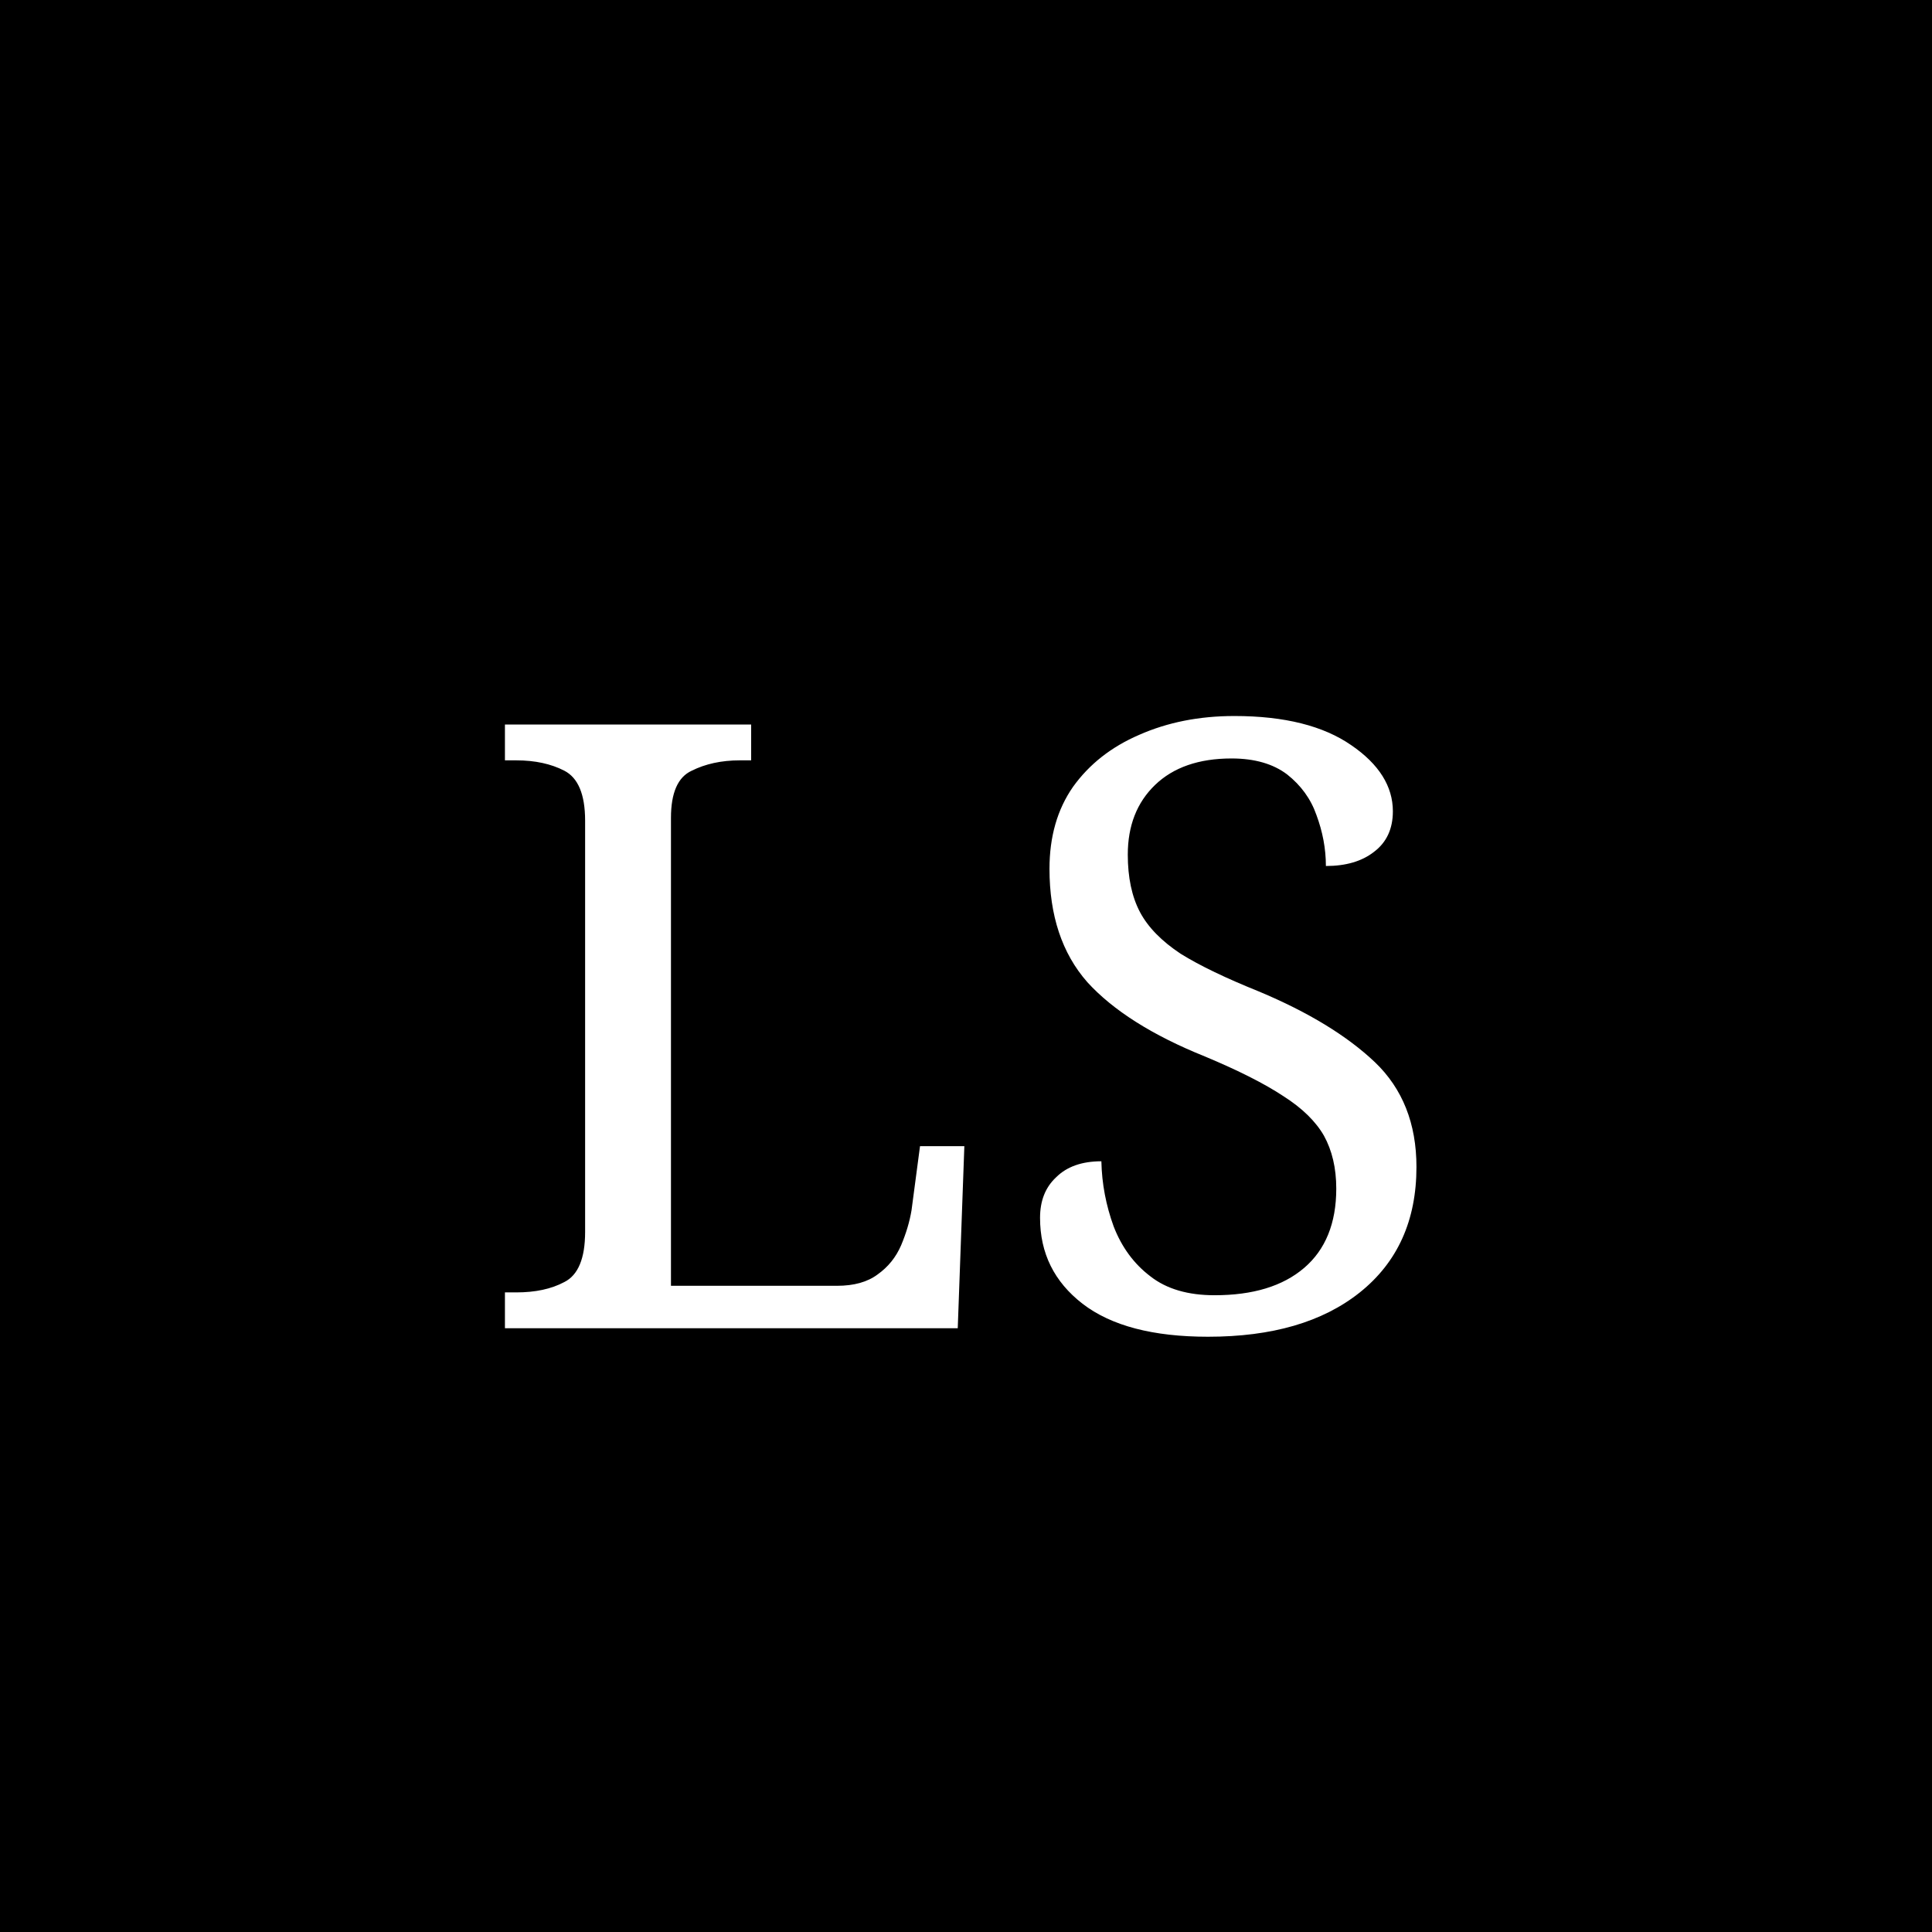
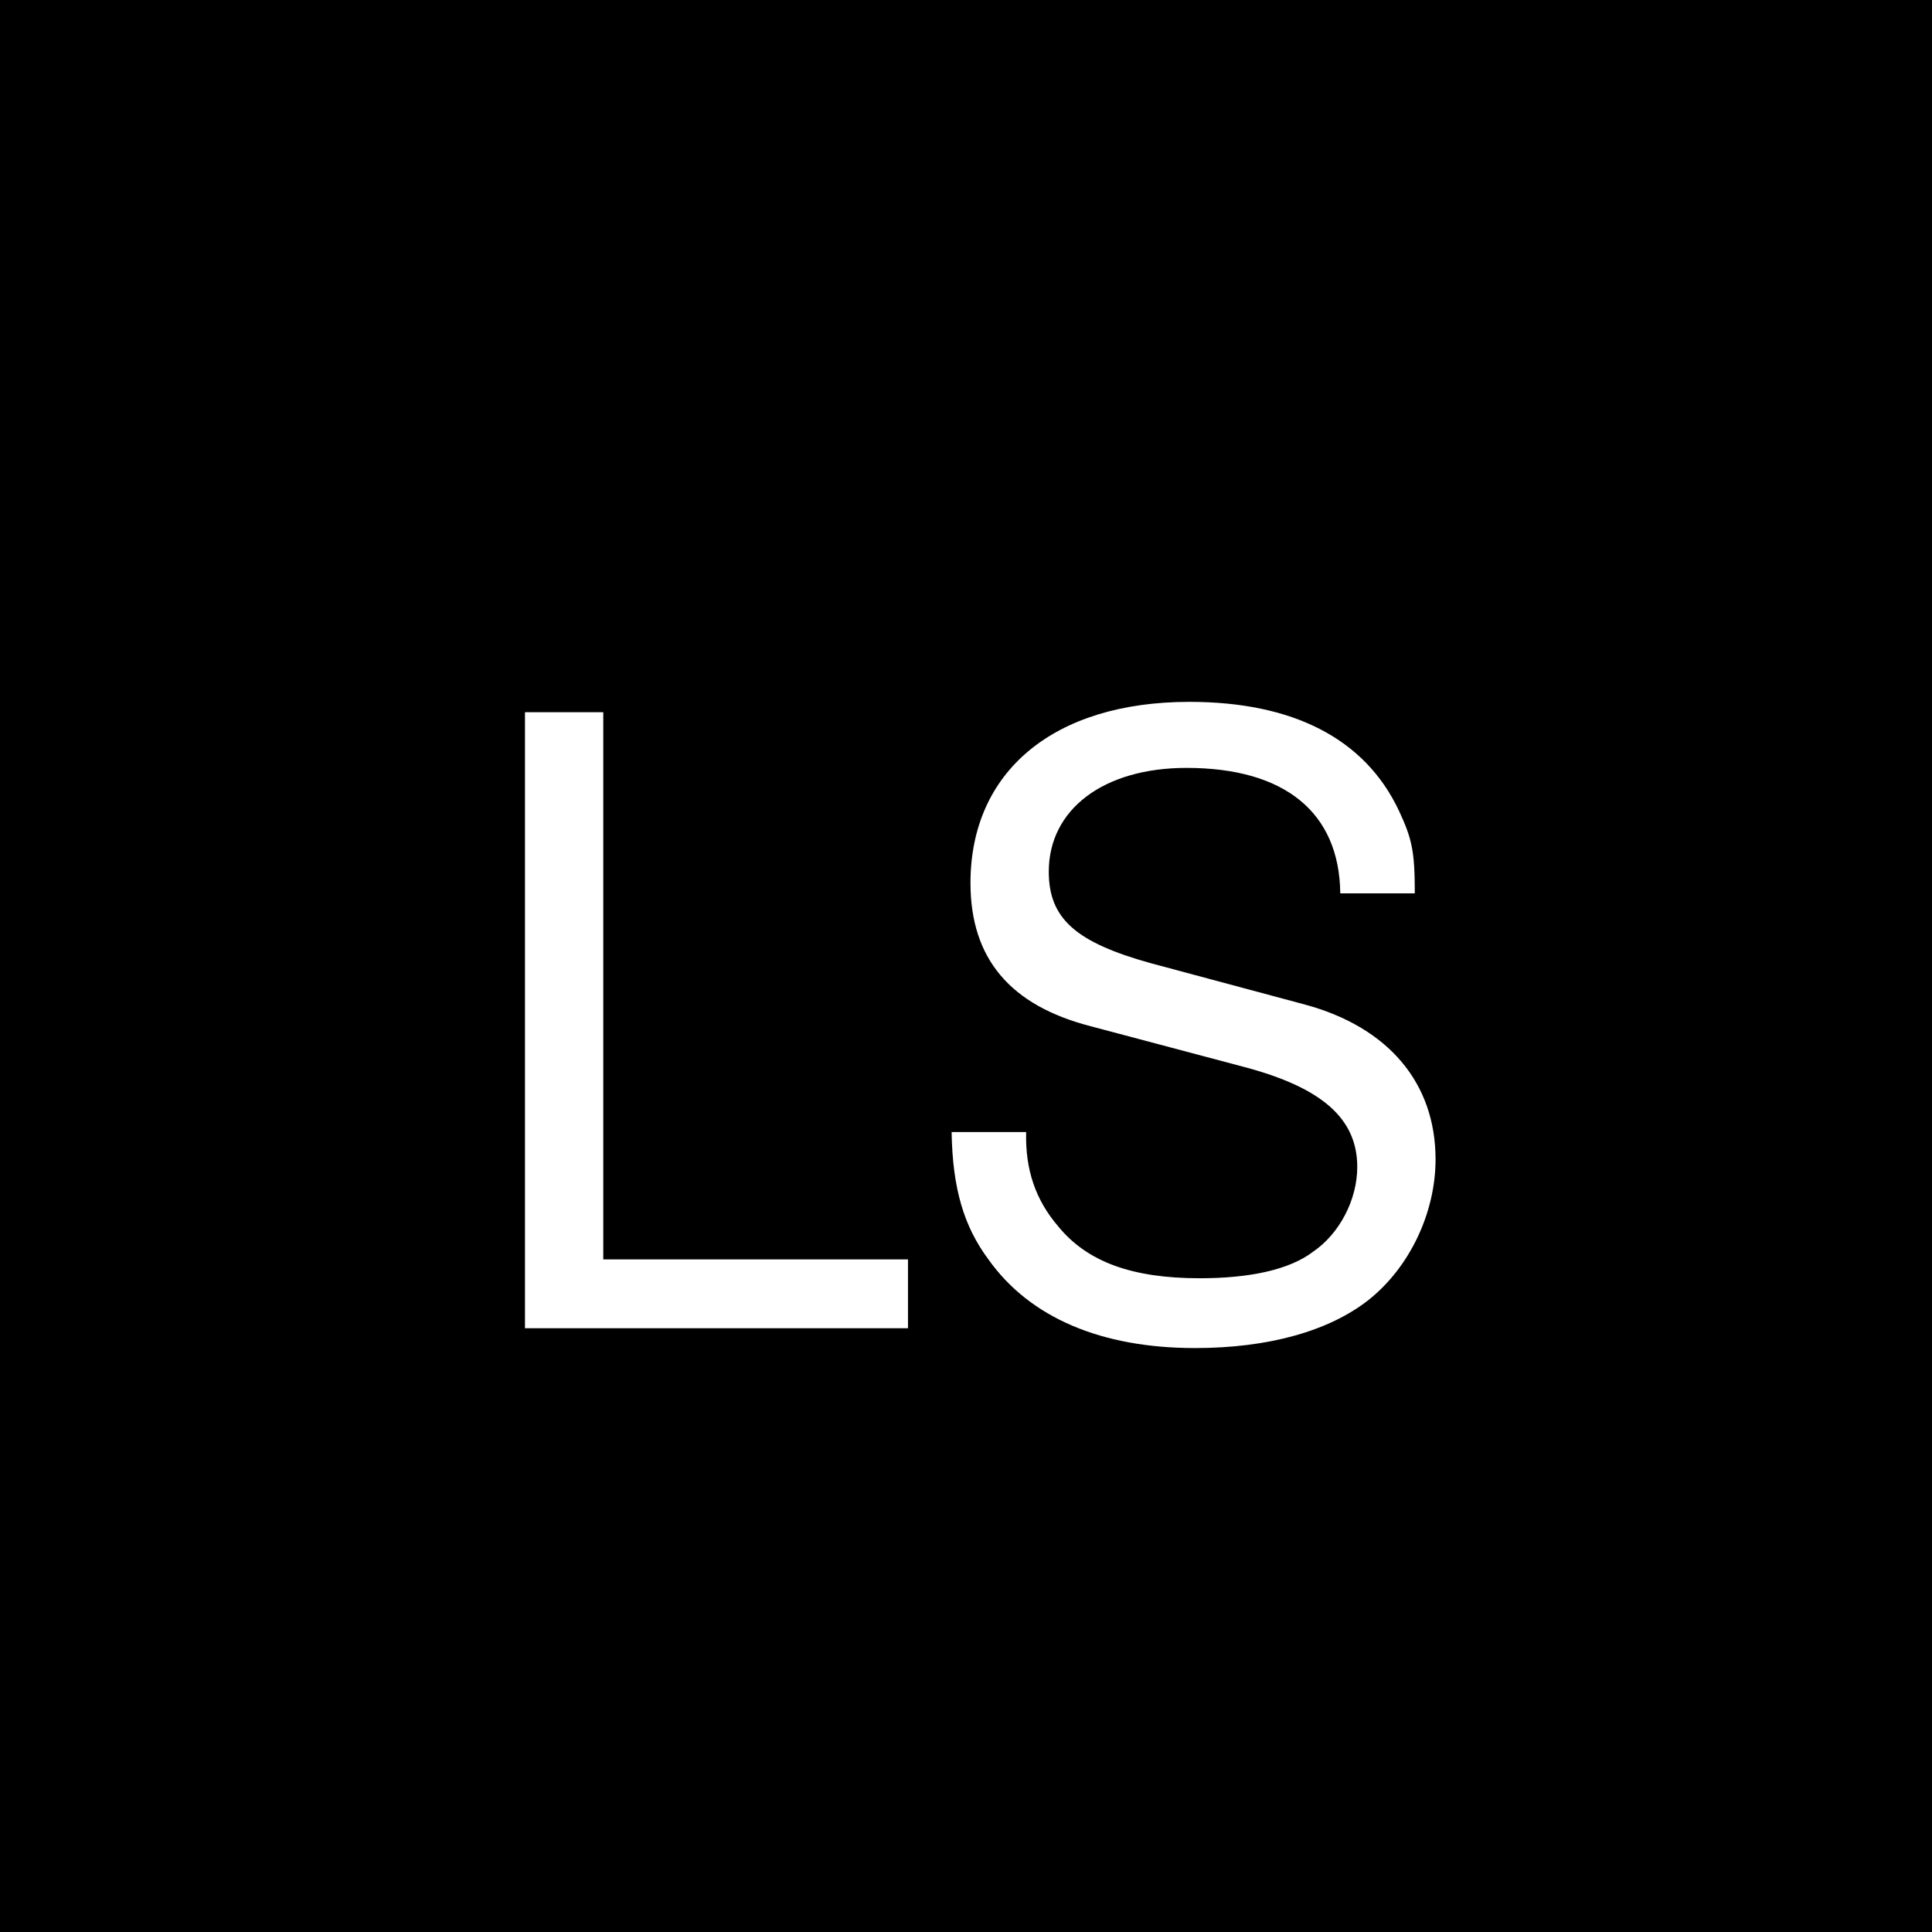
<svg xmlns="http://www.w3.org/2000/svg" viewBox="0 0 32 32" width="32" height="32">
  <rect width="32" height="32" fill="#000000" />
-   <text x="16" y="22" font-family="Georgia, serif" font-size="14" font-weight="400" text-anchor="middle" fill="#ffffff">LS</text>
+   <text x="16" y="22" font-family="Helvetica, Arial, sans-serif" font-size="14" font-weight="400" text-anchor="middle" fill="#ffffff">LS</text>
</svg>
